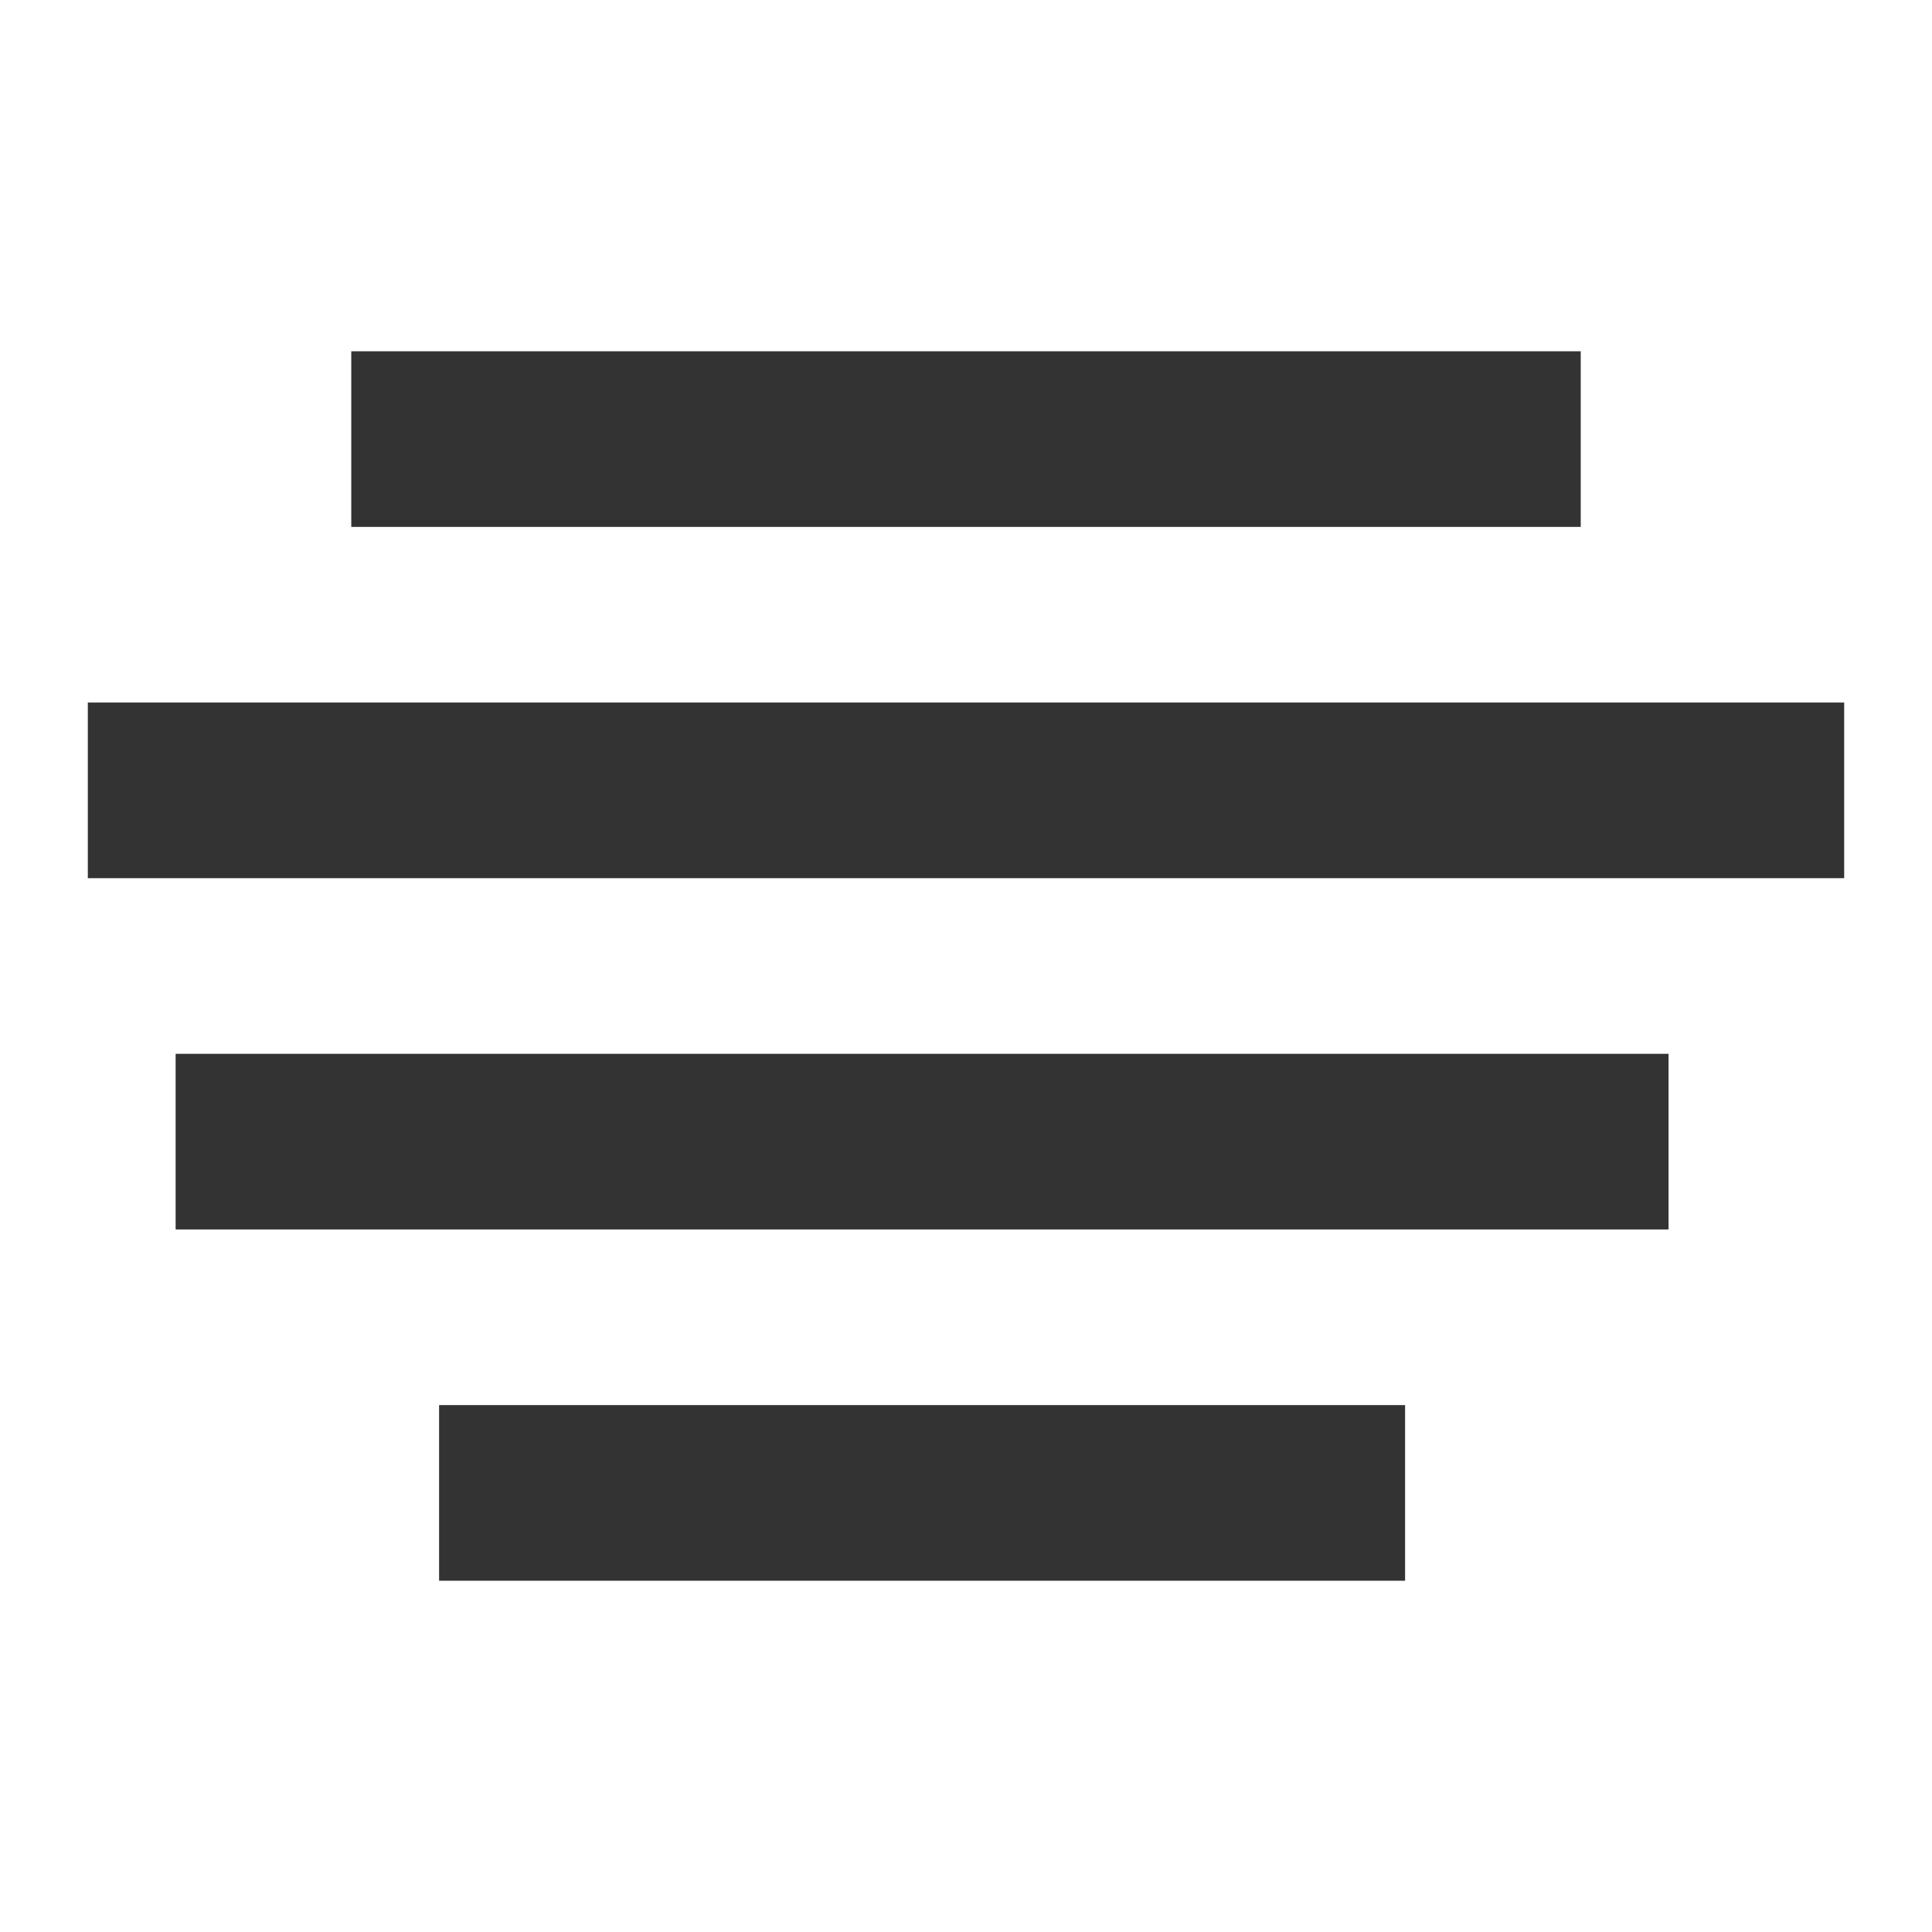
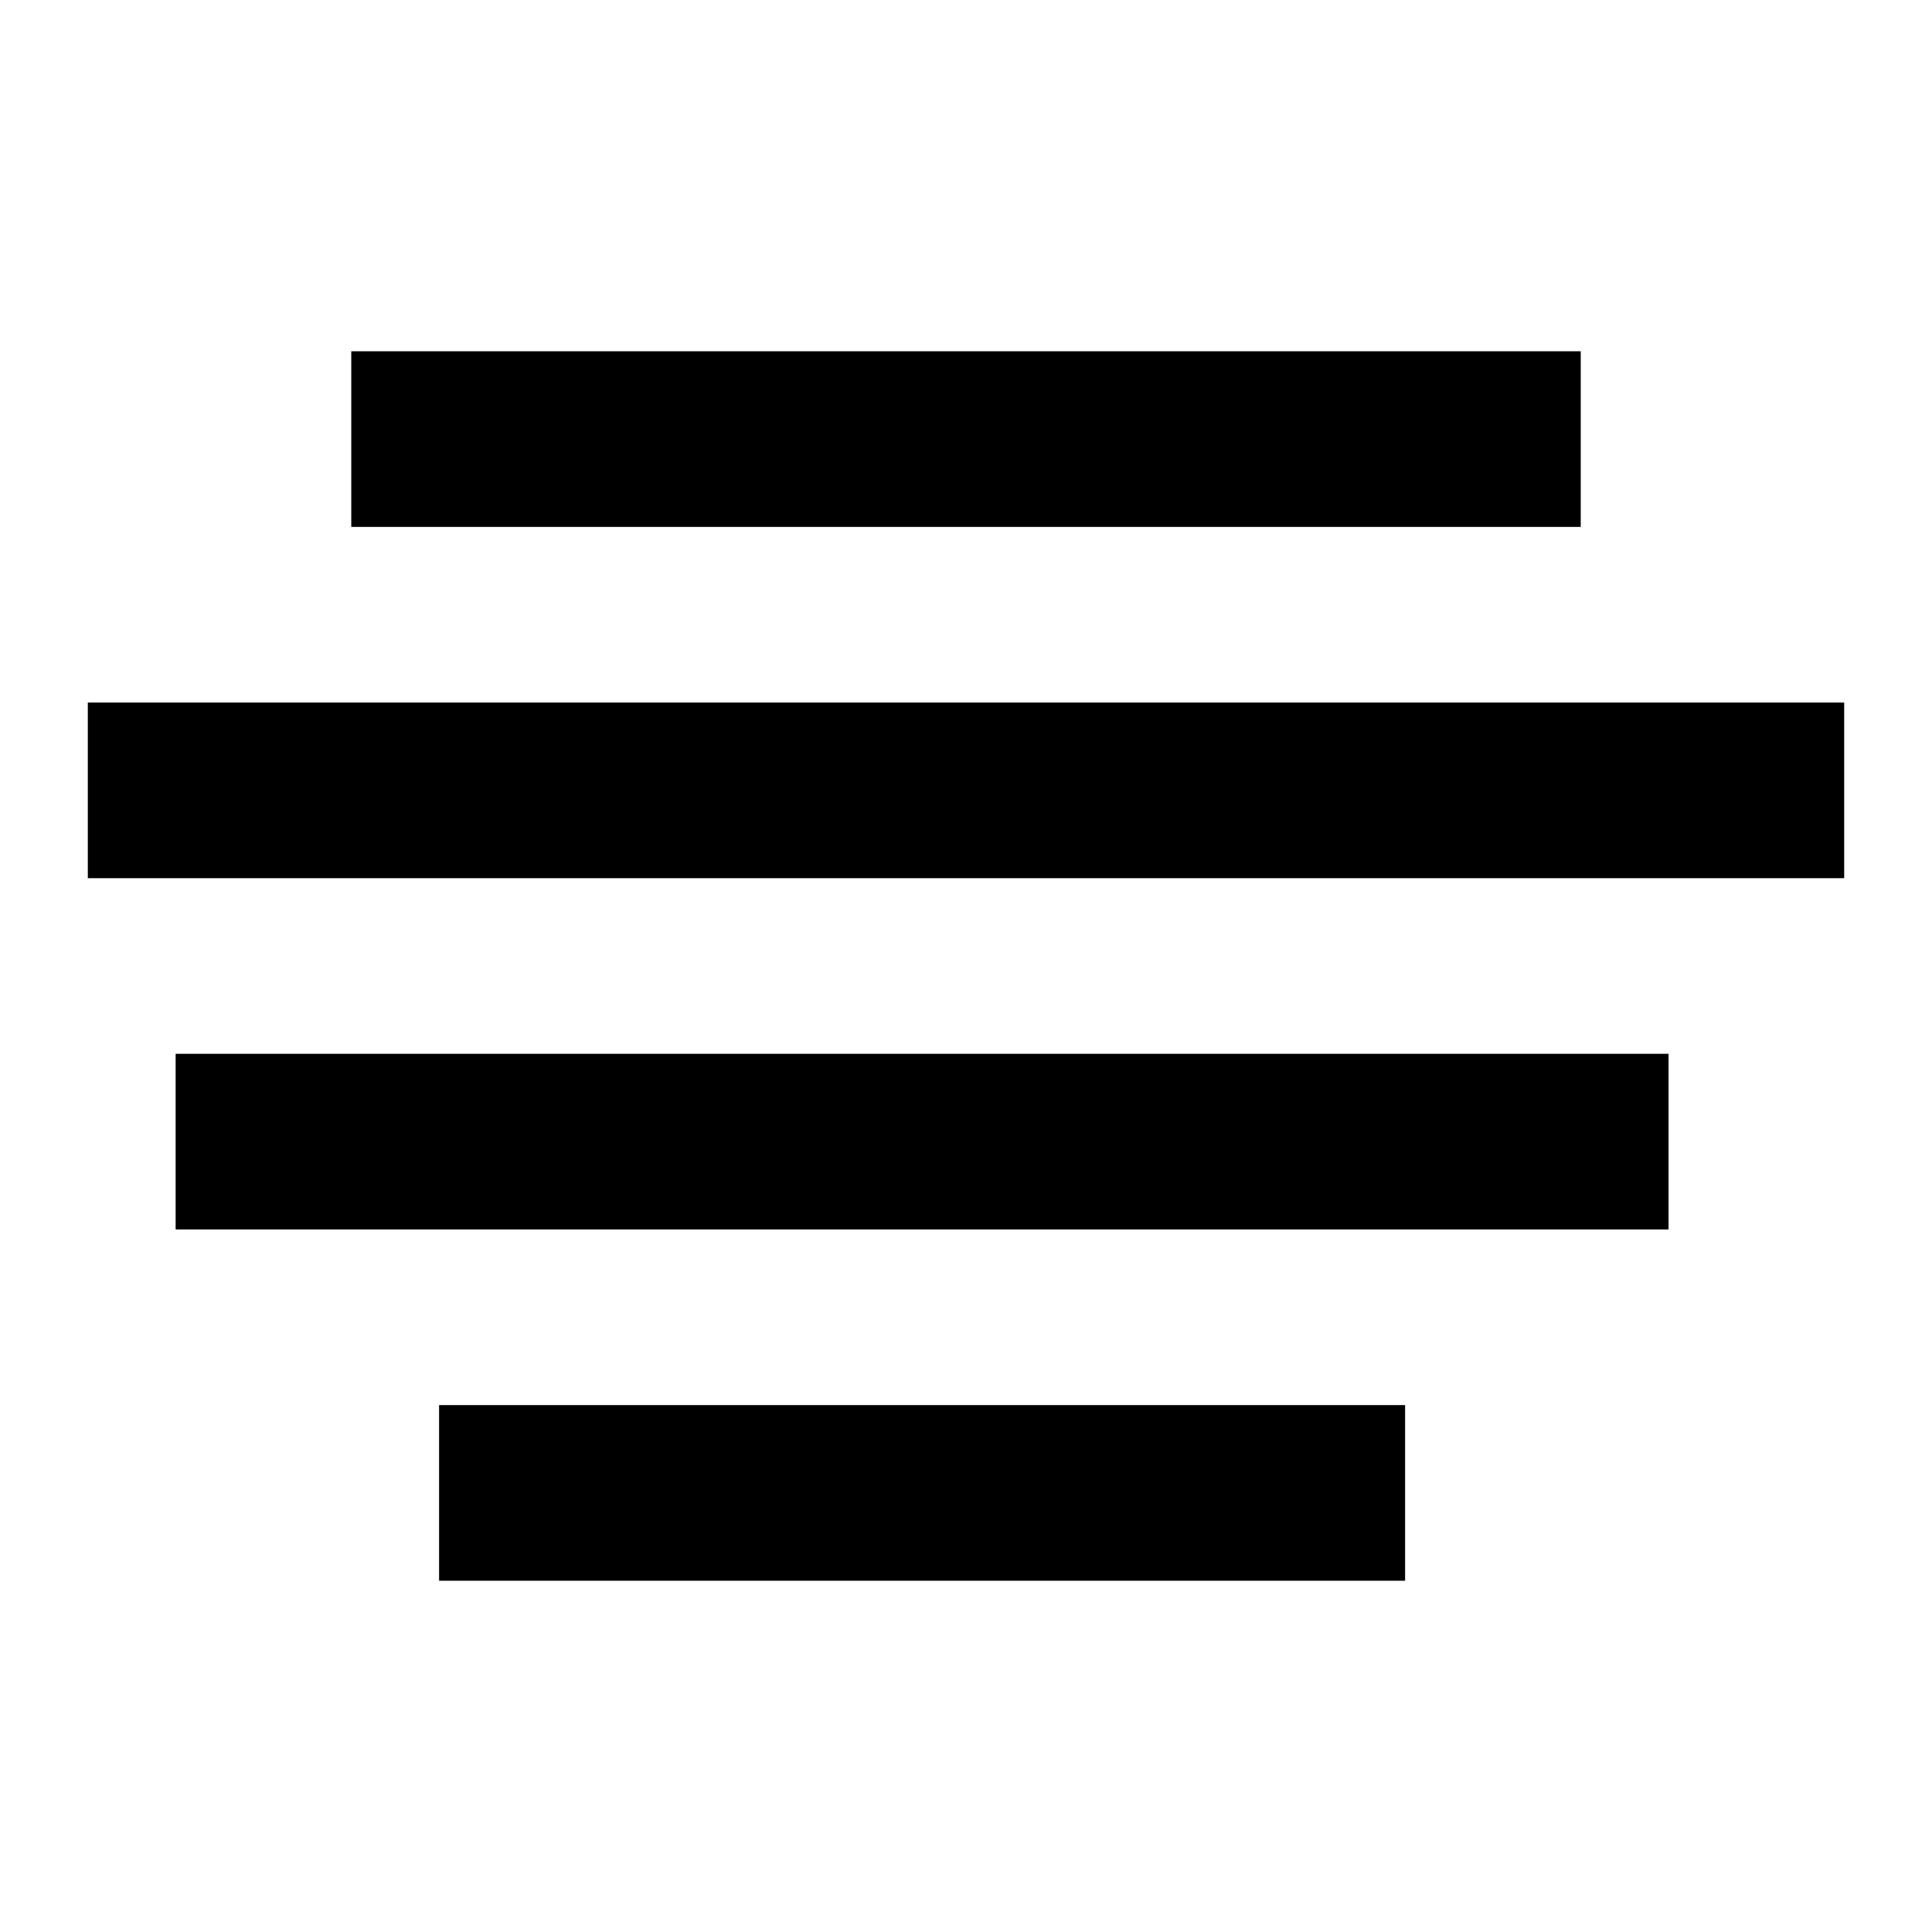
<svg xmlns="http://www.w3.org/2000/svg" version="1.1" width="22" height="22">
-   <rect x="4" y="4" width="14" height="2" style="fill:#333333;fill-opacity:1;stroke:none" />
-   <rect x="1" y="8" width="20" height="2" style="fill:#333333;fill-opacity:1;stroke:none" />
-   <rect x="2" y="12" width="17" height="2" style="fill:#333333;fill-opacity:1;stroke:none" />
-   <rect x="5" y="16" width="11" height="2" style="fill:#333333;fill-opacity:1;stroke:none" />
+   <rect x="4" y="4" width="14" height="2" style="fill:#000000;fill-opacity:1;stroke:none" />
+   <rect x="1" y="8" width="20" height="2" style="fill:#000000;fill-opacity:1;stroke:none" />
+   <rect x="2" y="12" width="17" height="2" style="fill:#000000;fill-opacity:1;stroke:none" />
+   <rect x="5" y="16" width="11" height="2" style="fill:#000000;fill-opacity:1;stroke:none" />
</svg>
